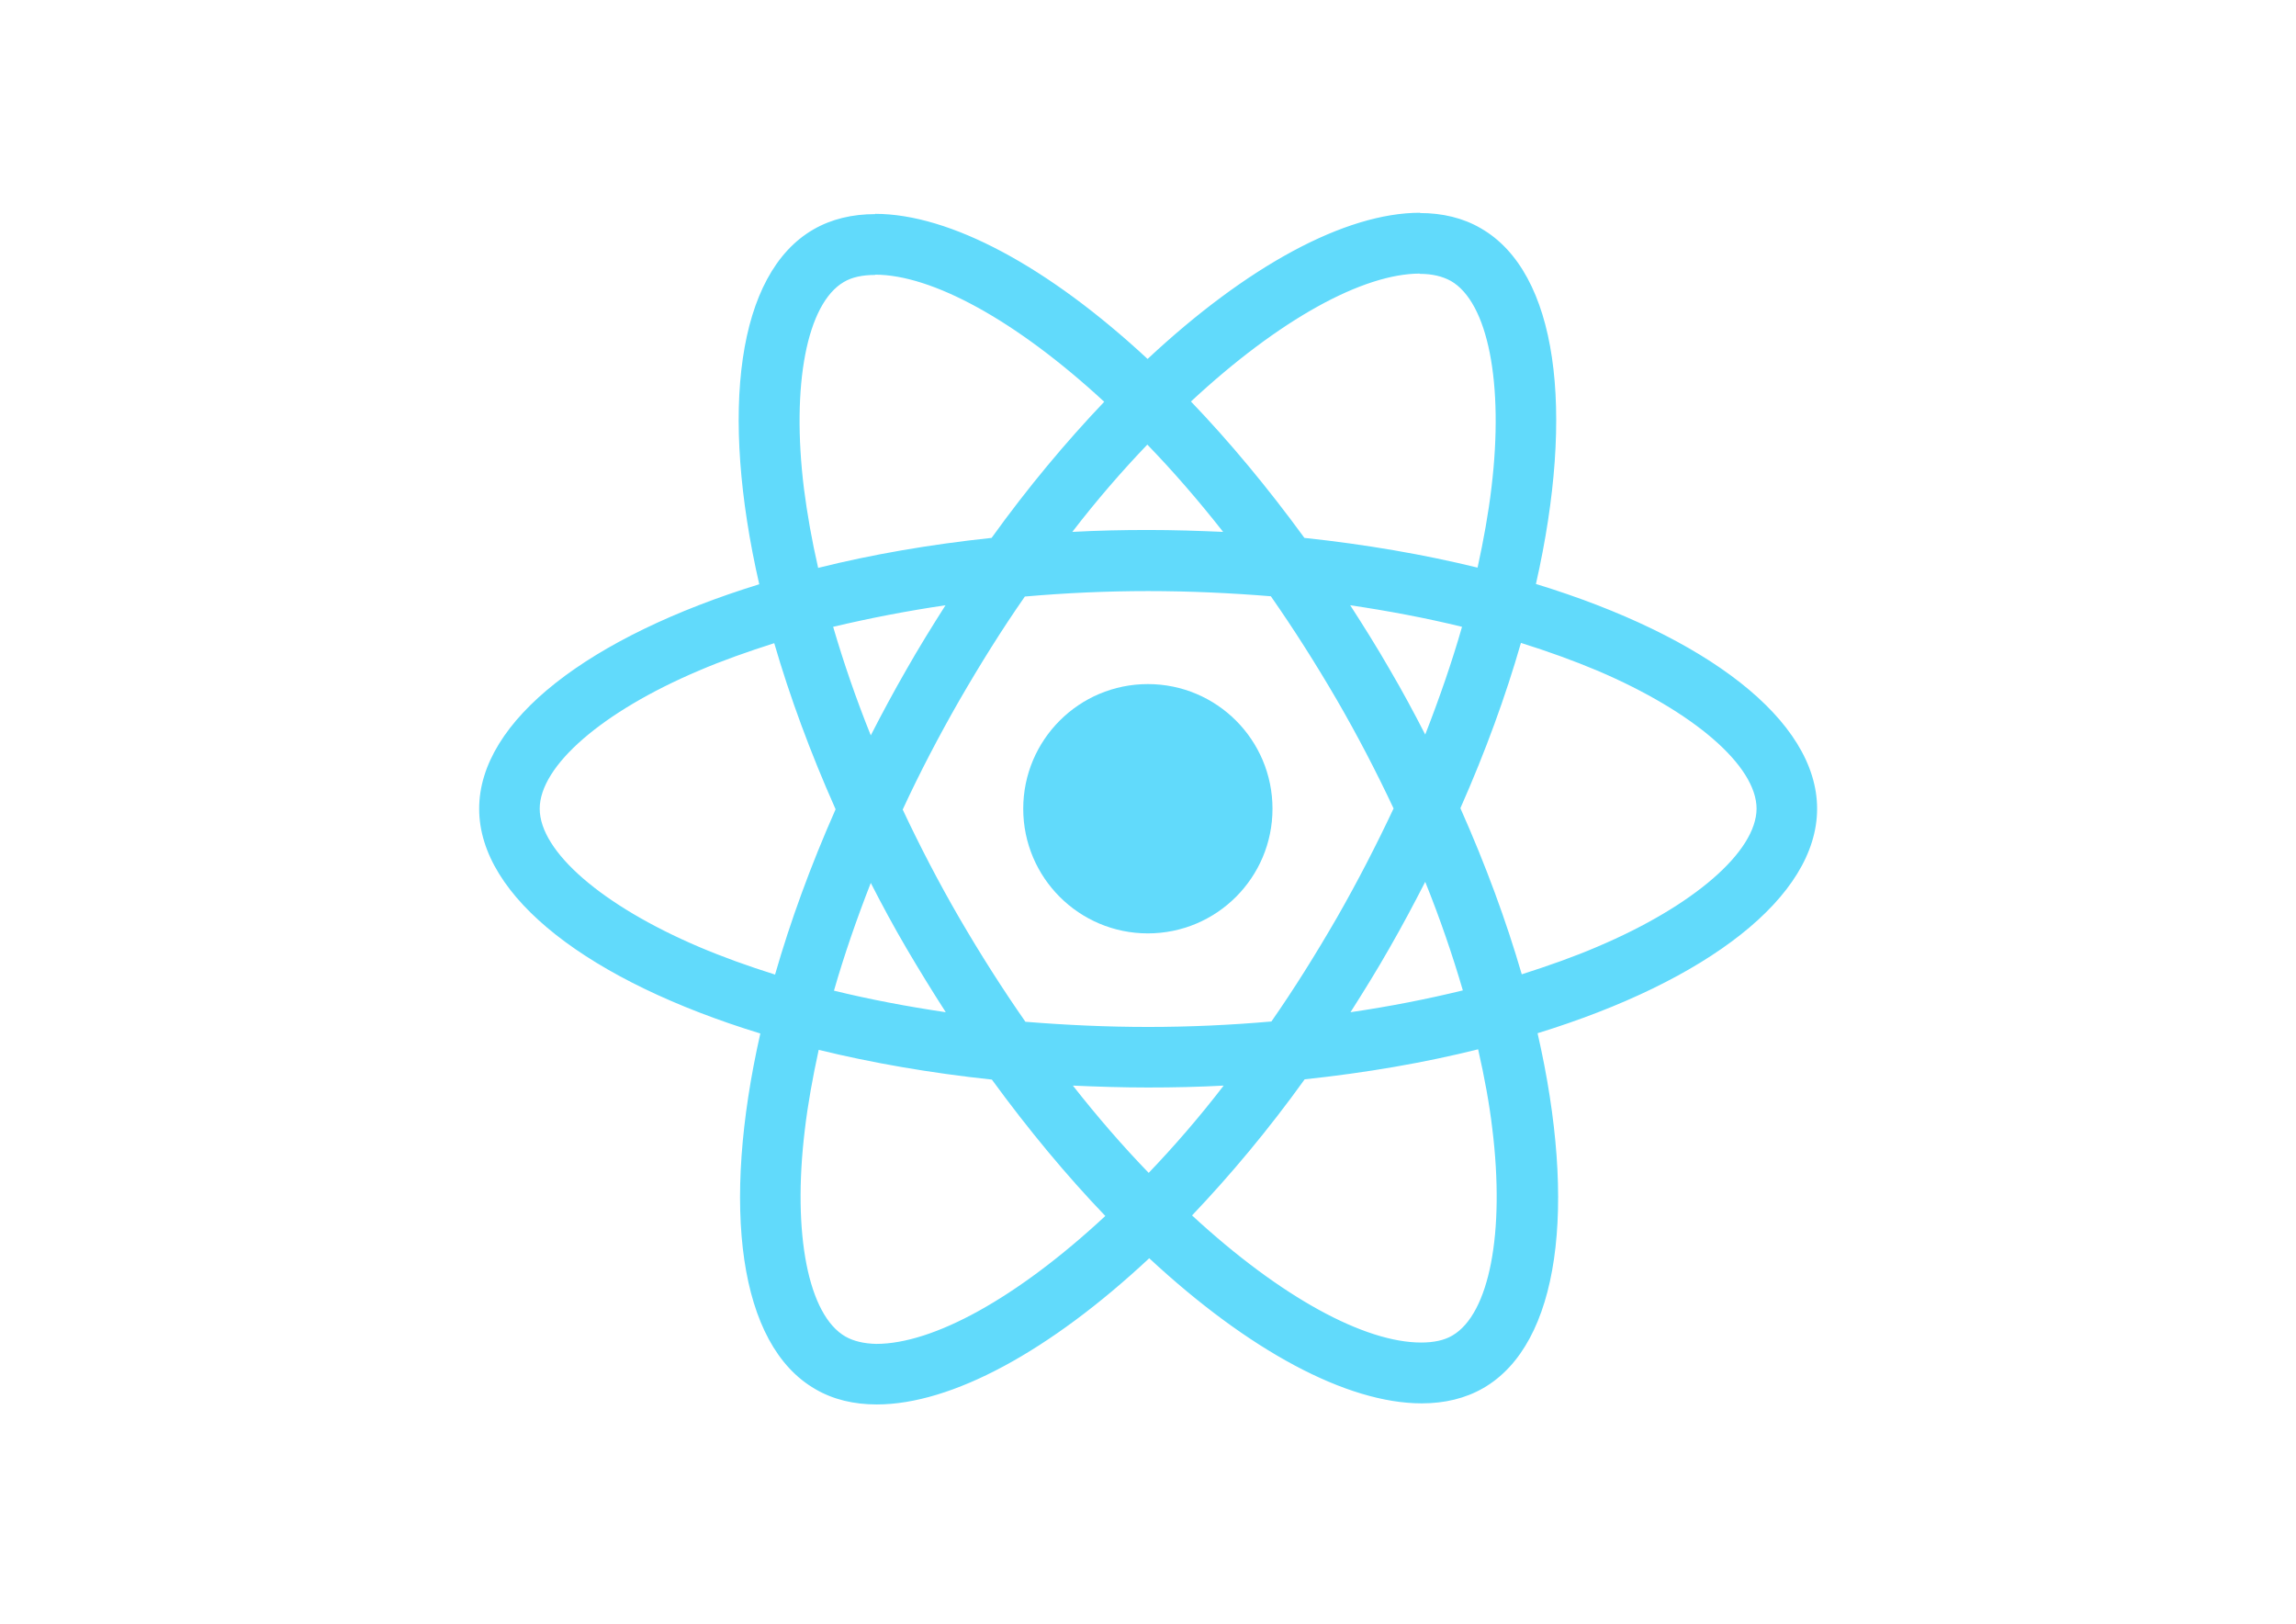
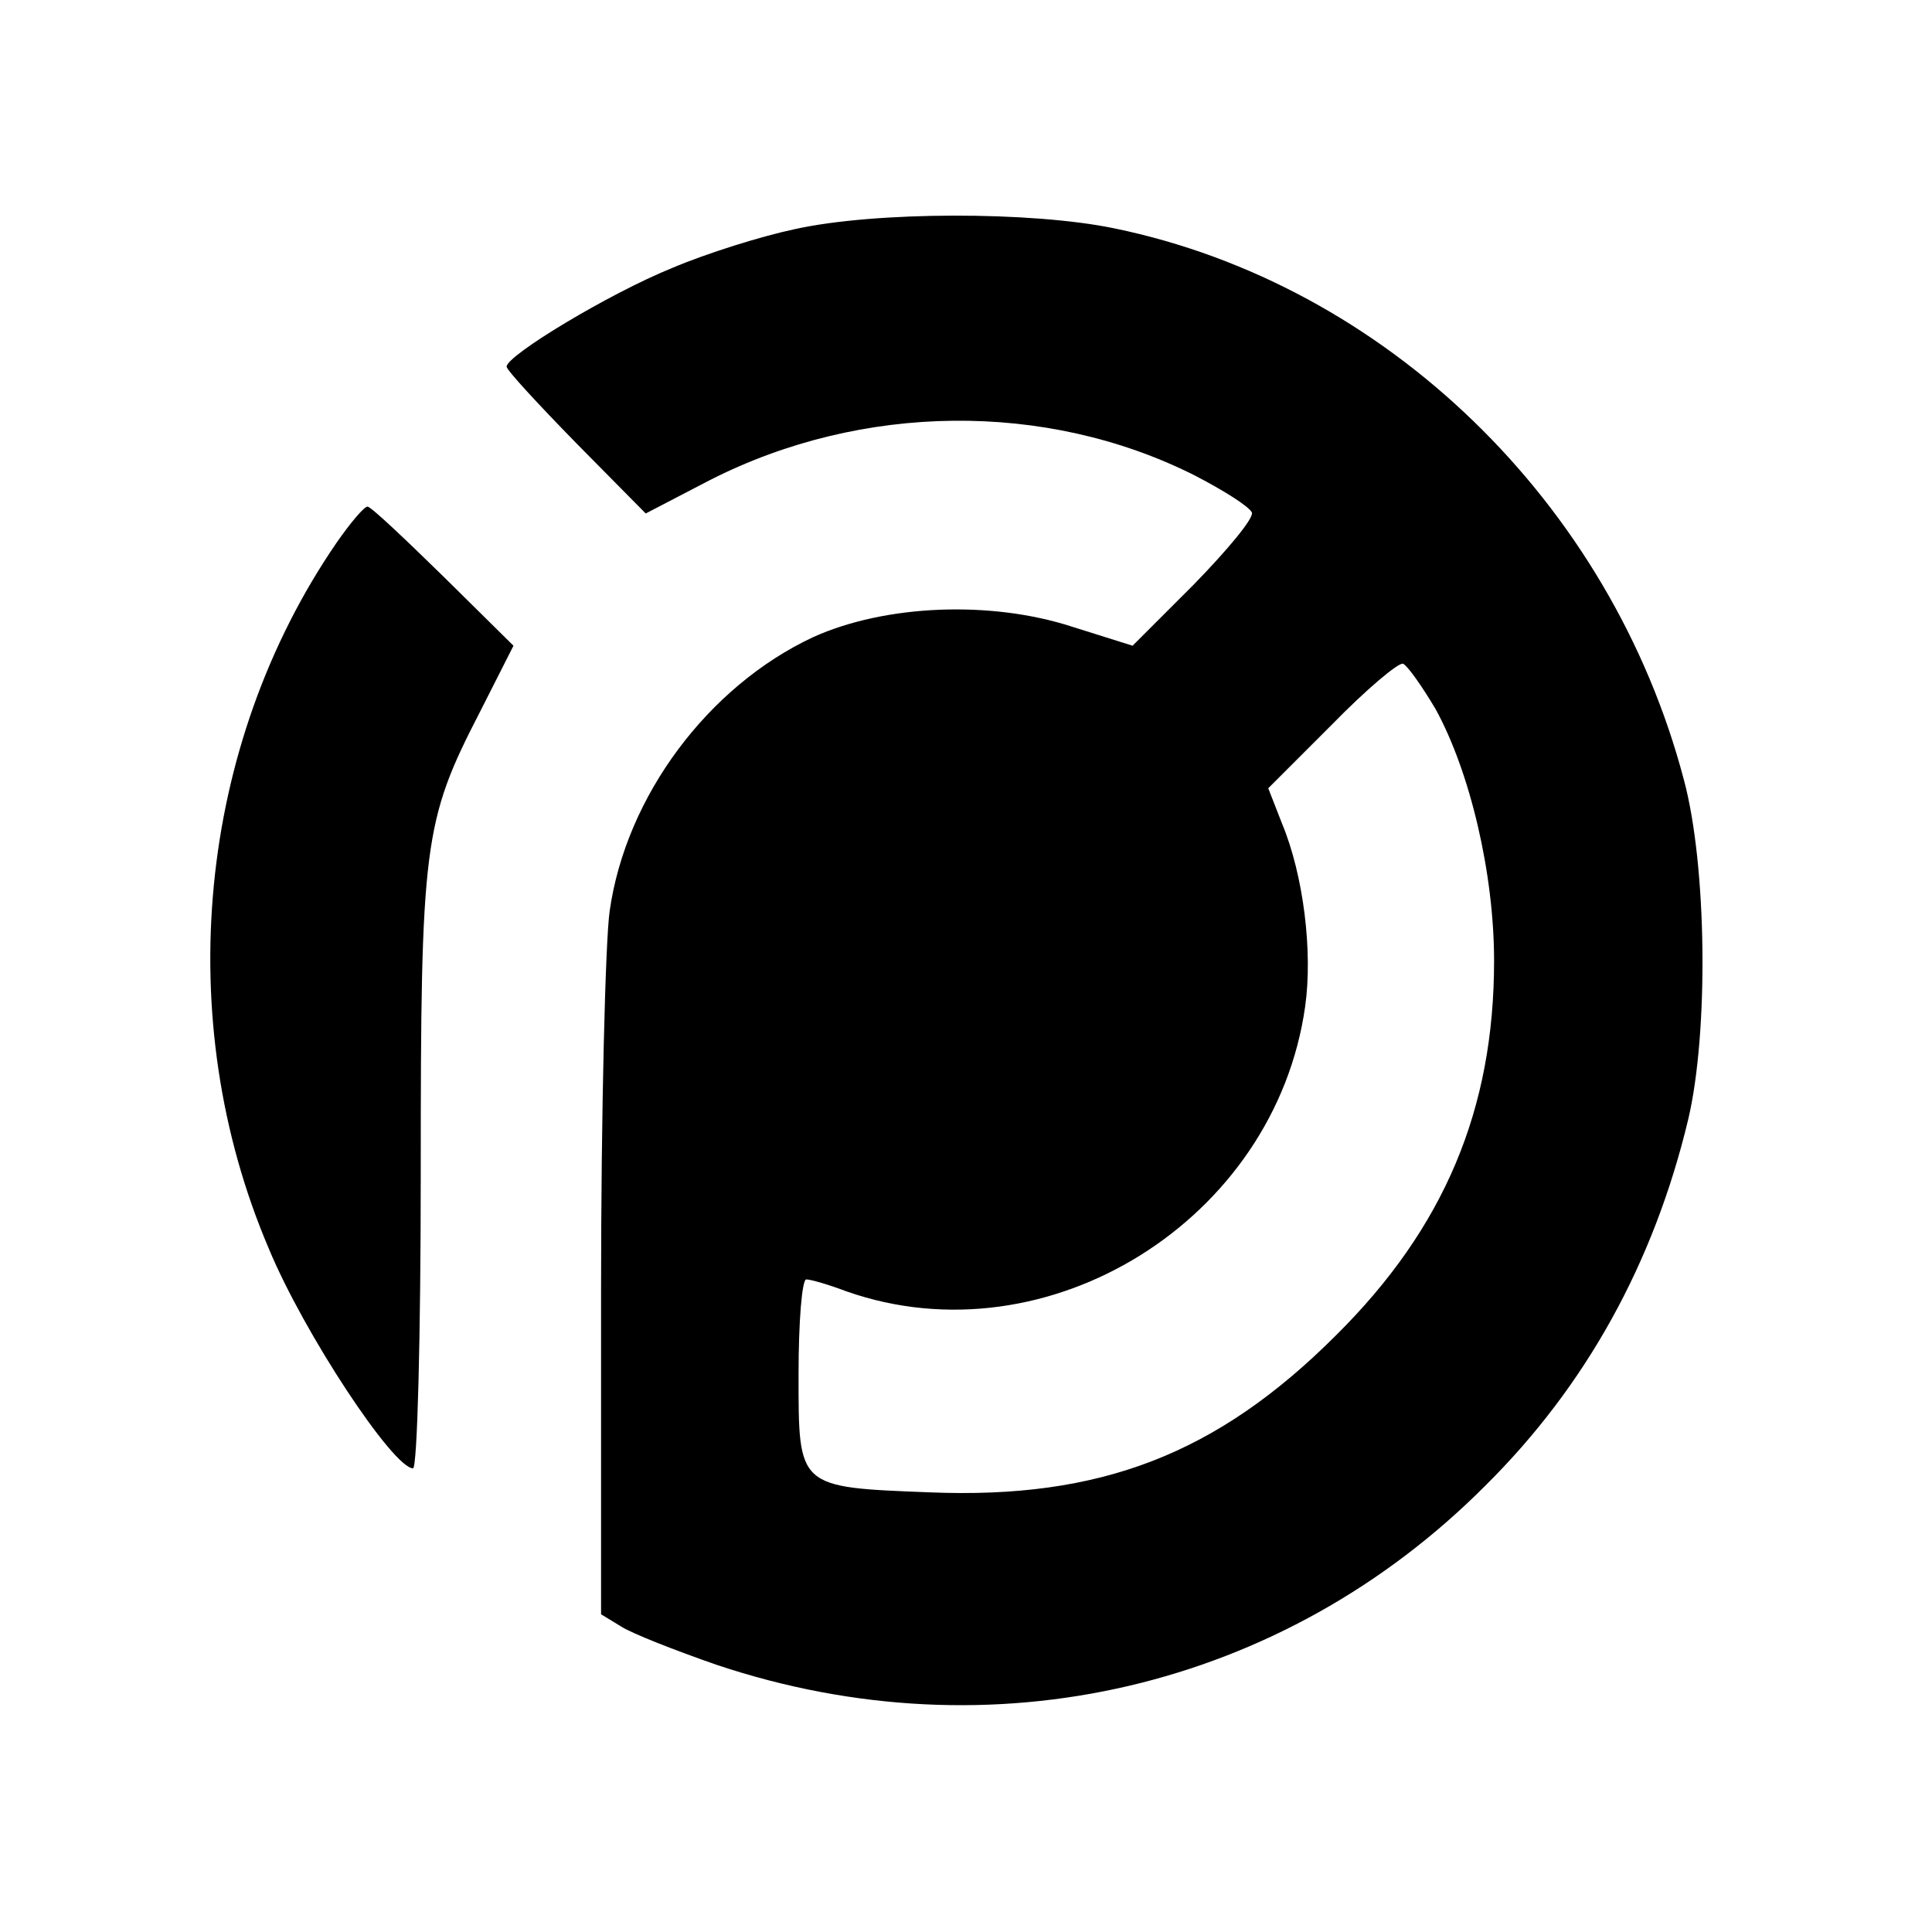
- <svg xmlns="http://www.w3.org/2000/svg" viewBox="0 0 841.9 595.3">
-   <g fill="#61DAFB">
-     <path d="M666.3 296.5c0-32.5-40.7-63.3-103.1-82.4 14.4-63.6 8-114.2-20.2-130.4-6.5-3.8-14.1-5.6-22.4-5.6v22.3c4.6 0 8.3.9 11.4 2.6 13.6 7.8 19.5 37.5 14.9 75.7-1.1 9.4-2.9 19.3-5.1 29.4-19.6-4.8-41-8.5-63.5-10.9-13.5-18.5-27.5-35.3-41.6-50 32.6-30.3 63.2-46.9 84-46.9V78c-27.5 0-63.5 19.6-99.9 53.6-36.4-33.8-72.4-53.2-99.9-53.2v22.3c20.7 0 51.4 16.5 84 46.6-14 14.7-28 31.4-41.3 49.9-22.6 2.4-44 6.1-63.6 11-2.3-10-4-19.7-5.2-29-4.7-38.2 1.1-67.9 14.6-75.8 3-1.8 6.9-2.6 11.5-2.6V78.5c-8.4 0-16 1.8-22.6 5.6-28.1 16.2-34.4 66.7-19.9 130.1-62.2 19.2-102.7 49.9-102.7 82.3 0 32.5 40.7 63.3 103.1 82.4-14.4 63.6-8 114.2 20.2 130.4 6.5 3.8 14.1 5.6 22.5 5.6 27.5 0 63.5-19.6 99.9-53.6 36.4 33.8 72.4 53.2 99.9 53.2 8.4 0 16-1.8 22.6-5.6 28.1-16.2 34.4-66.7 19.9-130.1 62-19.1 102.5-49.9 102.5-82.3zm-130.2-66.7c-3.7 12.9-8.3 26.2-13.5 39.5-4.1-8-8.4-16-13.1-24-4.6-8-9.5-15.8-14.4-23.4 14.2 2.1 27.9 4.7 41 7.9zm-45.8 106.5c-7.8 13.5-15.8 26.3-24.1 38.2-14.9 1.3-30 2-45.2 2-15.1 0-30.2-.7-45-1.9-8.3-11.9-16.4-24.6-24.2-38-7.6-13.1-14.5-26.4-20.8-39.8 6.2-13.4 13.2-26.8 20.7-39.9 7.8-13.5 15.8-26.3 24.1-38.2 14.9-1.3 30-2 45.2-2 15.1 0 30.2.7 45 1.9 8.3 11.9 16.4 24.6 24.2 38 7.6 13.1 14.5 26.4 20.8 39.8-6.3 13.4-13.2 26.8-20.7 39.9zm32.3-13c5.4 13.4 10 26.8 13.8 39.8-13.1 3.2-26.9 5.9-41.2 8 4.9-7.7 9.8-15.6 14.4-23.7 4.6-8 8.9-16.1 13-24.1zM421.2 430c-9.3-9.6-18.6-20.3-27.8-32 9 .4 18.2.7 27.5.7 9.4 0 18.7-.2 27.8-.7-9 11.7-18.3 22.4-27.5 32zm-74.4-58.9c-14.2-2.1-27.9-4.7-41-7.9 3.7-12.9 8.3-26.2 13.5-39.5 4.1 8 8.4 16 13.1 24 4.7 8 9.5 15.8 14.4 23.4zM420.7 163c9.3 9.6 18.6 20.3 27.8 32-9-.4-18.2-.7-27.5-.7-9.4 0-18.7.2-27.8.7 9-11.7 18.3-22.4 27.5-32zm-74 58.9c-4.9 7.7-9.8 15.6-14.4 23.7-4.6 8-8.9 16-13 24-5.4-13.4-10-26.8-13.8-39.8 13.1-3.1 26.9-5.8 41.2-7.9zm-90.5 125.2c-35.4-15.1-58.3-34.9-58.3-50.6 0-15.7 22.9-35.6 58.3-50.6 8.6-3.7 18-7 27.7-10.1 5.7 19.6 13.2 40 22.5 60.9-9.2 20.8-16.6 41.1-22.2 60.6-9.9-3.1-19.3-6.5-28-10.2zM310 490c-13.6-7.8-19.5-37.5-14.9-75.7 1.1-9.4 2.9-19.3 5.1-29.4 19.6 4.8 41 8.5 63.5 10.9 13.5 18.5 27.5 35.3 41.6 50-32.6 30.3-63.2 46.9-84 46.9-4.5-.1-8.3-1-11.3-2.7zm237.2-76.2c4.7 38.2-1.1 67.9-14.6 75.8-3 1.8-6.9 2.6-11.5 2.6-20.7 0-51.4-16.5-84-46.6 14-14.7 28-31.4 41.3-49.9 22.6-2.4 44-6.1 63.6-11 2.3 10.1 4.1 19.8 5.2 29.1zm38.5-66.7c-8.6 3.7-18 7-27.7 10.1-5.7-19.6-13.2-40-22.5-60.9 9.2-20.8 16.6-41.1 22.2-60.6 9.9 3.1 19.3 6.5 28.1 10.2 35.4 15.1 58.3 34.9 58.3 50.6-.1 15.7-23 35.6-58.4 50.6zM320.8 78.4z" />
-     <circle cx="420.9" cy="296.5" r="45.7" />
-     <path d="M520.5 78.1z" />
+ <svg xmlns="http://www.w3.org/2000/svg" version="1.0" width="65pt" height="65pt" viewBox="0 0 225 225" preserveAspectRatio="xMidYMid meet">
+   <g transform="translate(0,225) scale(0.1,-0.1)" fill="#000000" stroke="none">
+     <path d="M925 1983 c-38 -8 -102 -28 -142 -45 -74 -30 -193 -102 -193 -115 0 -4 37 -44 81 -89 l81 -82 75 39 c177 90 391 92 563 6 35 -18 65 -37 68 -44 2 -7 -29 -44 -68 -84 l-71 -71 -70 22 c-95 31 -218 26 -302 -12 -122 -57 -218 -185 -237 -319 -5 -35 -10 -234 -10 -441 l0 -378 23 -14 c12 -8 63 -28 112 -45 320 -107 659 -28 895 209 117 116 196 259 236 426 24 101 22 296 -5 396 -85 323 -348 577 -663 642 -96 20 -279 20 -373 -1z m747 -559 c40 -73 68 -191 68 -293 0 -173 -58 -311 -184 -436 -139 -139 -275 -191 -473 -183 -155 6 -153 5 -153 138 0 61 4 110 9 110 5 0 26 -6 47 -14 234 -82 499 83 534 332 9 64 -2 153 -27 213 l-16 41 74 74 c40 41 78 73 83 71 5 -2 22 -26 38 -53z" />
+     <path d="M392 1618 c-162 -236 -193 -555 -79 -822 41 -99 145 -256 168 -256 5 0 9 153 9 343 0 385 3 410 69 538 l39 77 -82 81 c-45 44 -84 81 -88 81 -4 0 -20 -19 -36 -42z" />
  </g>
</svg>
